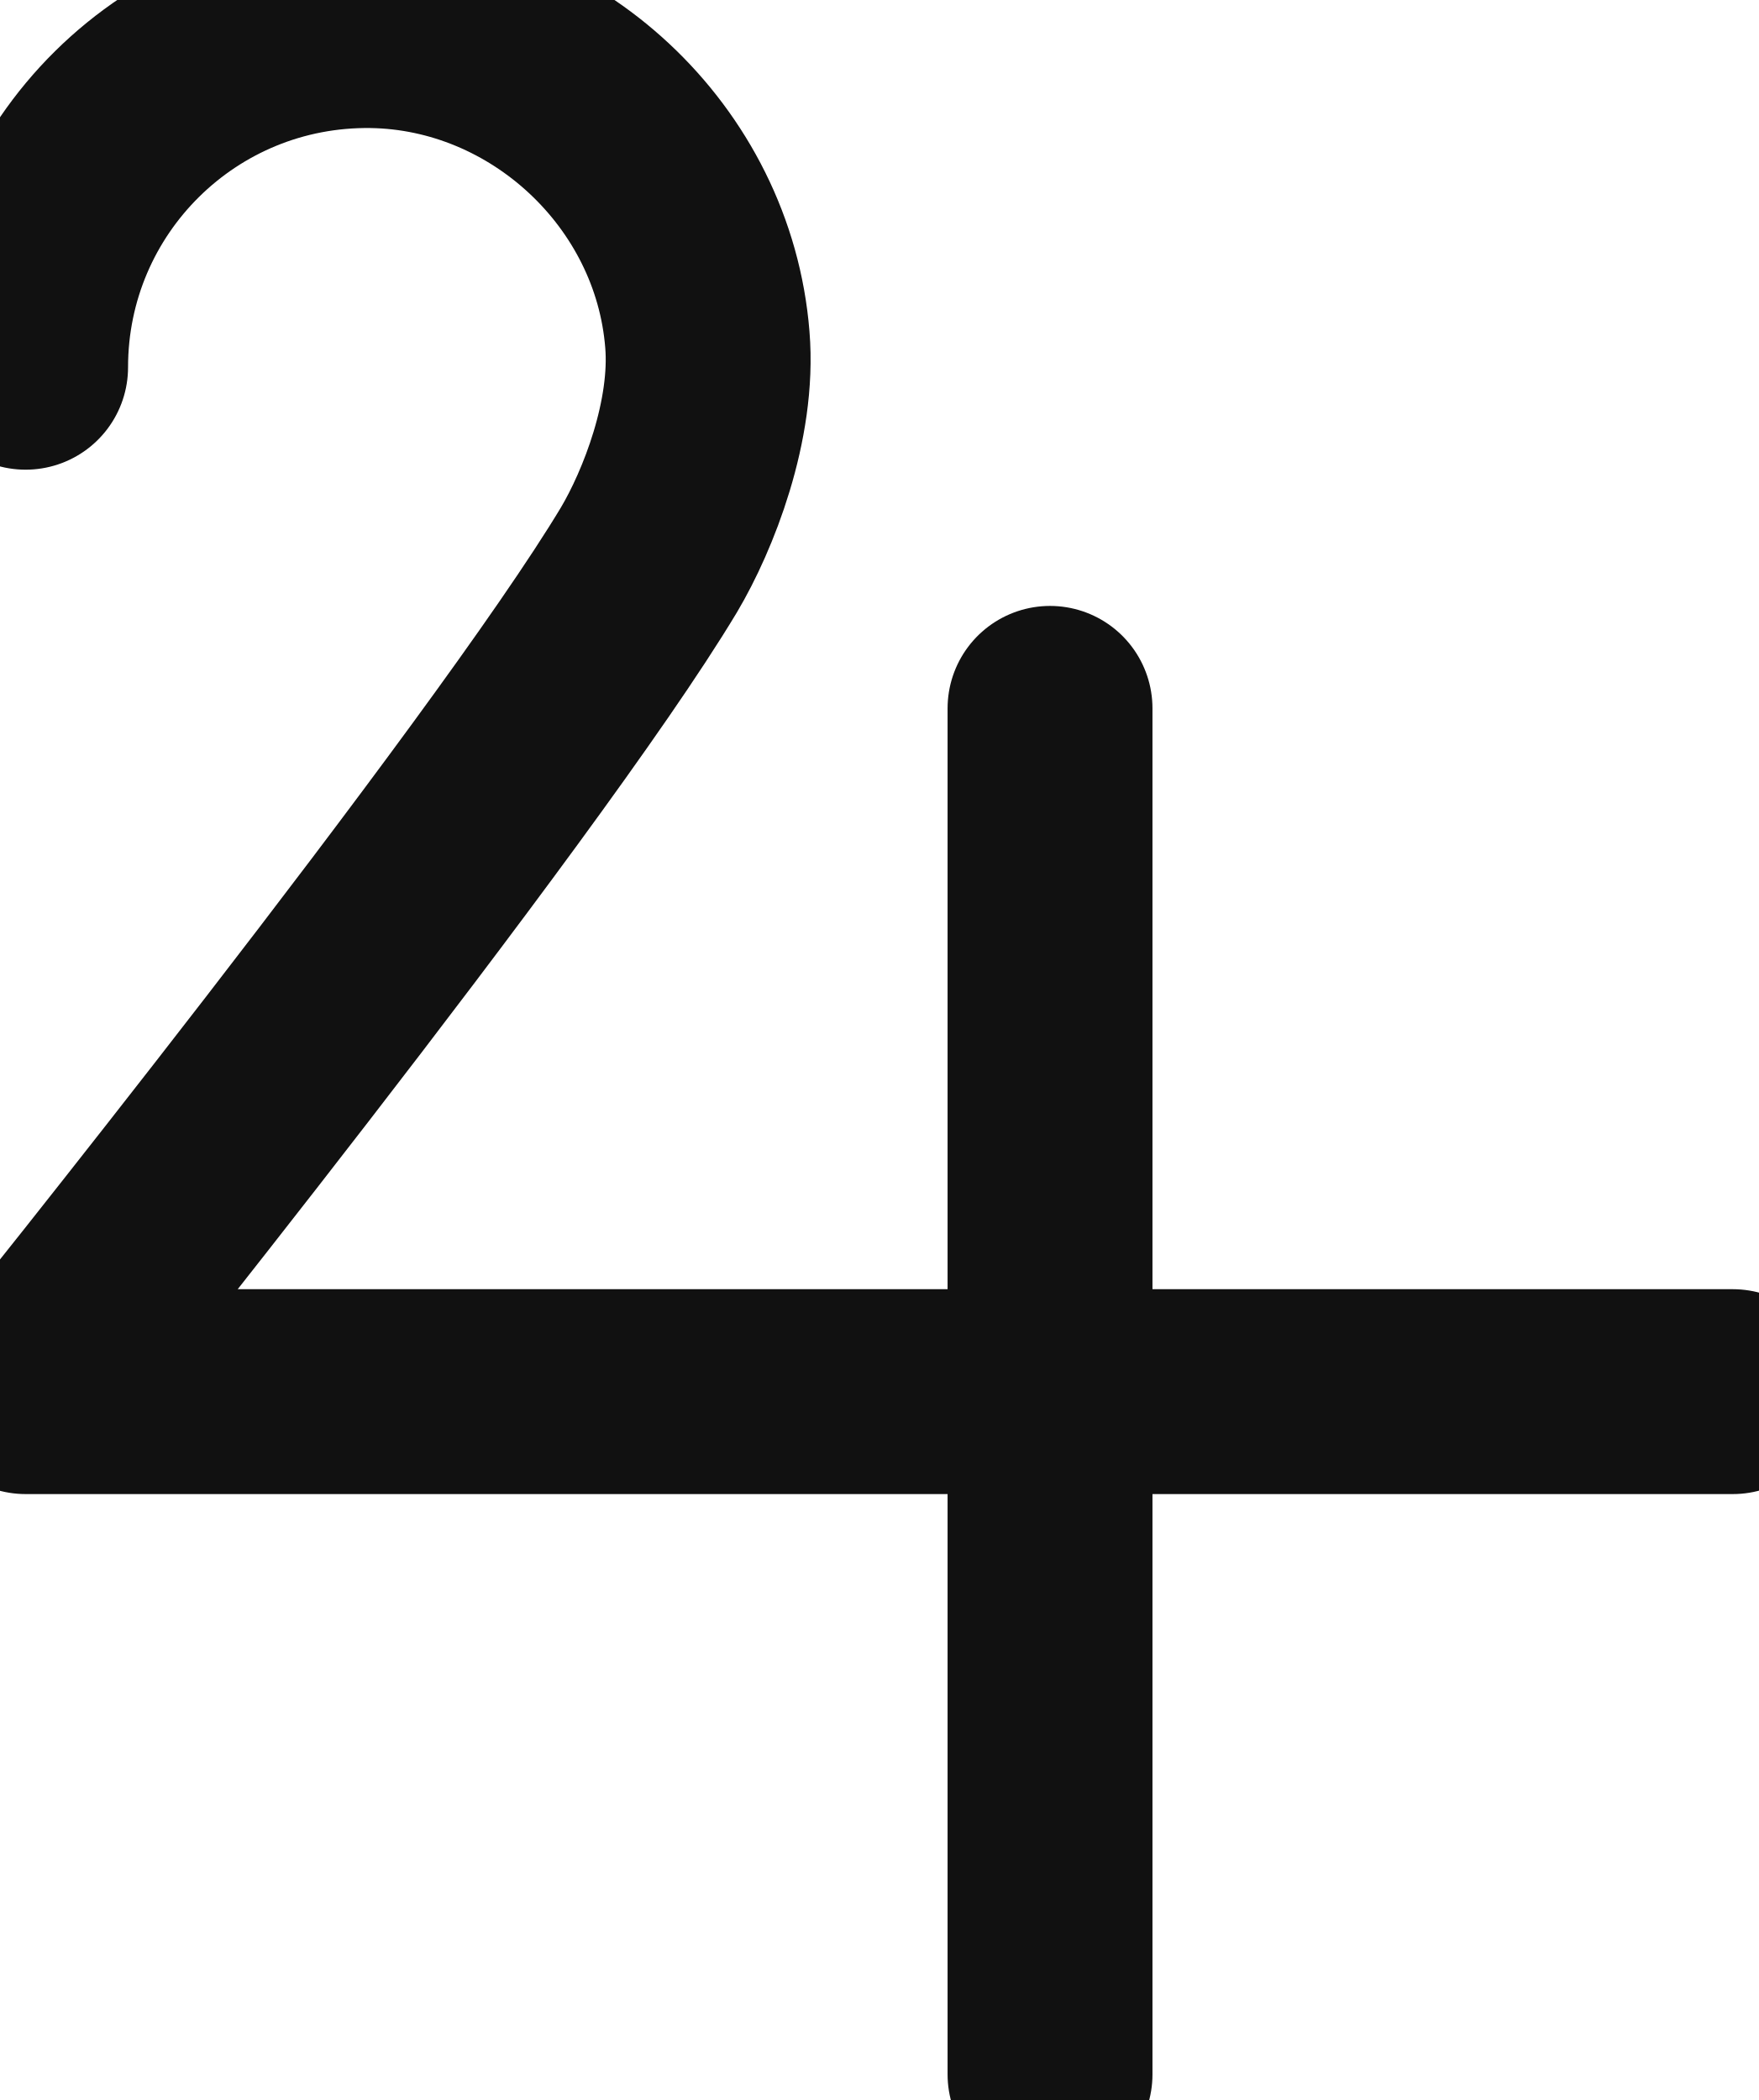
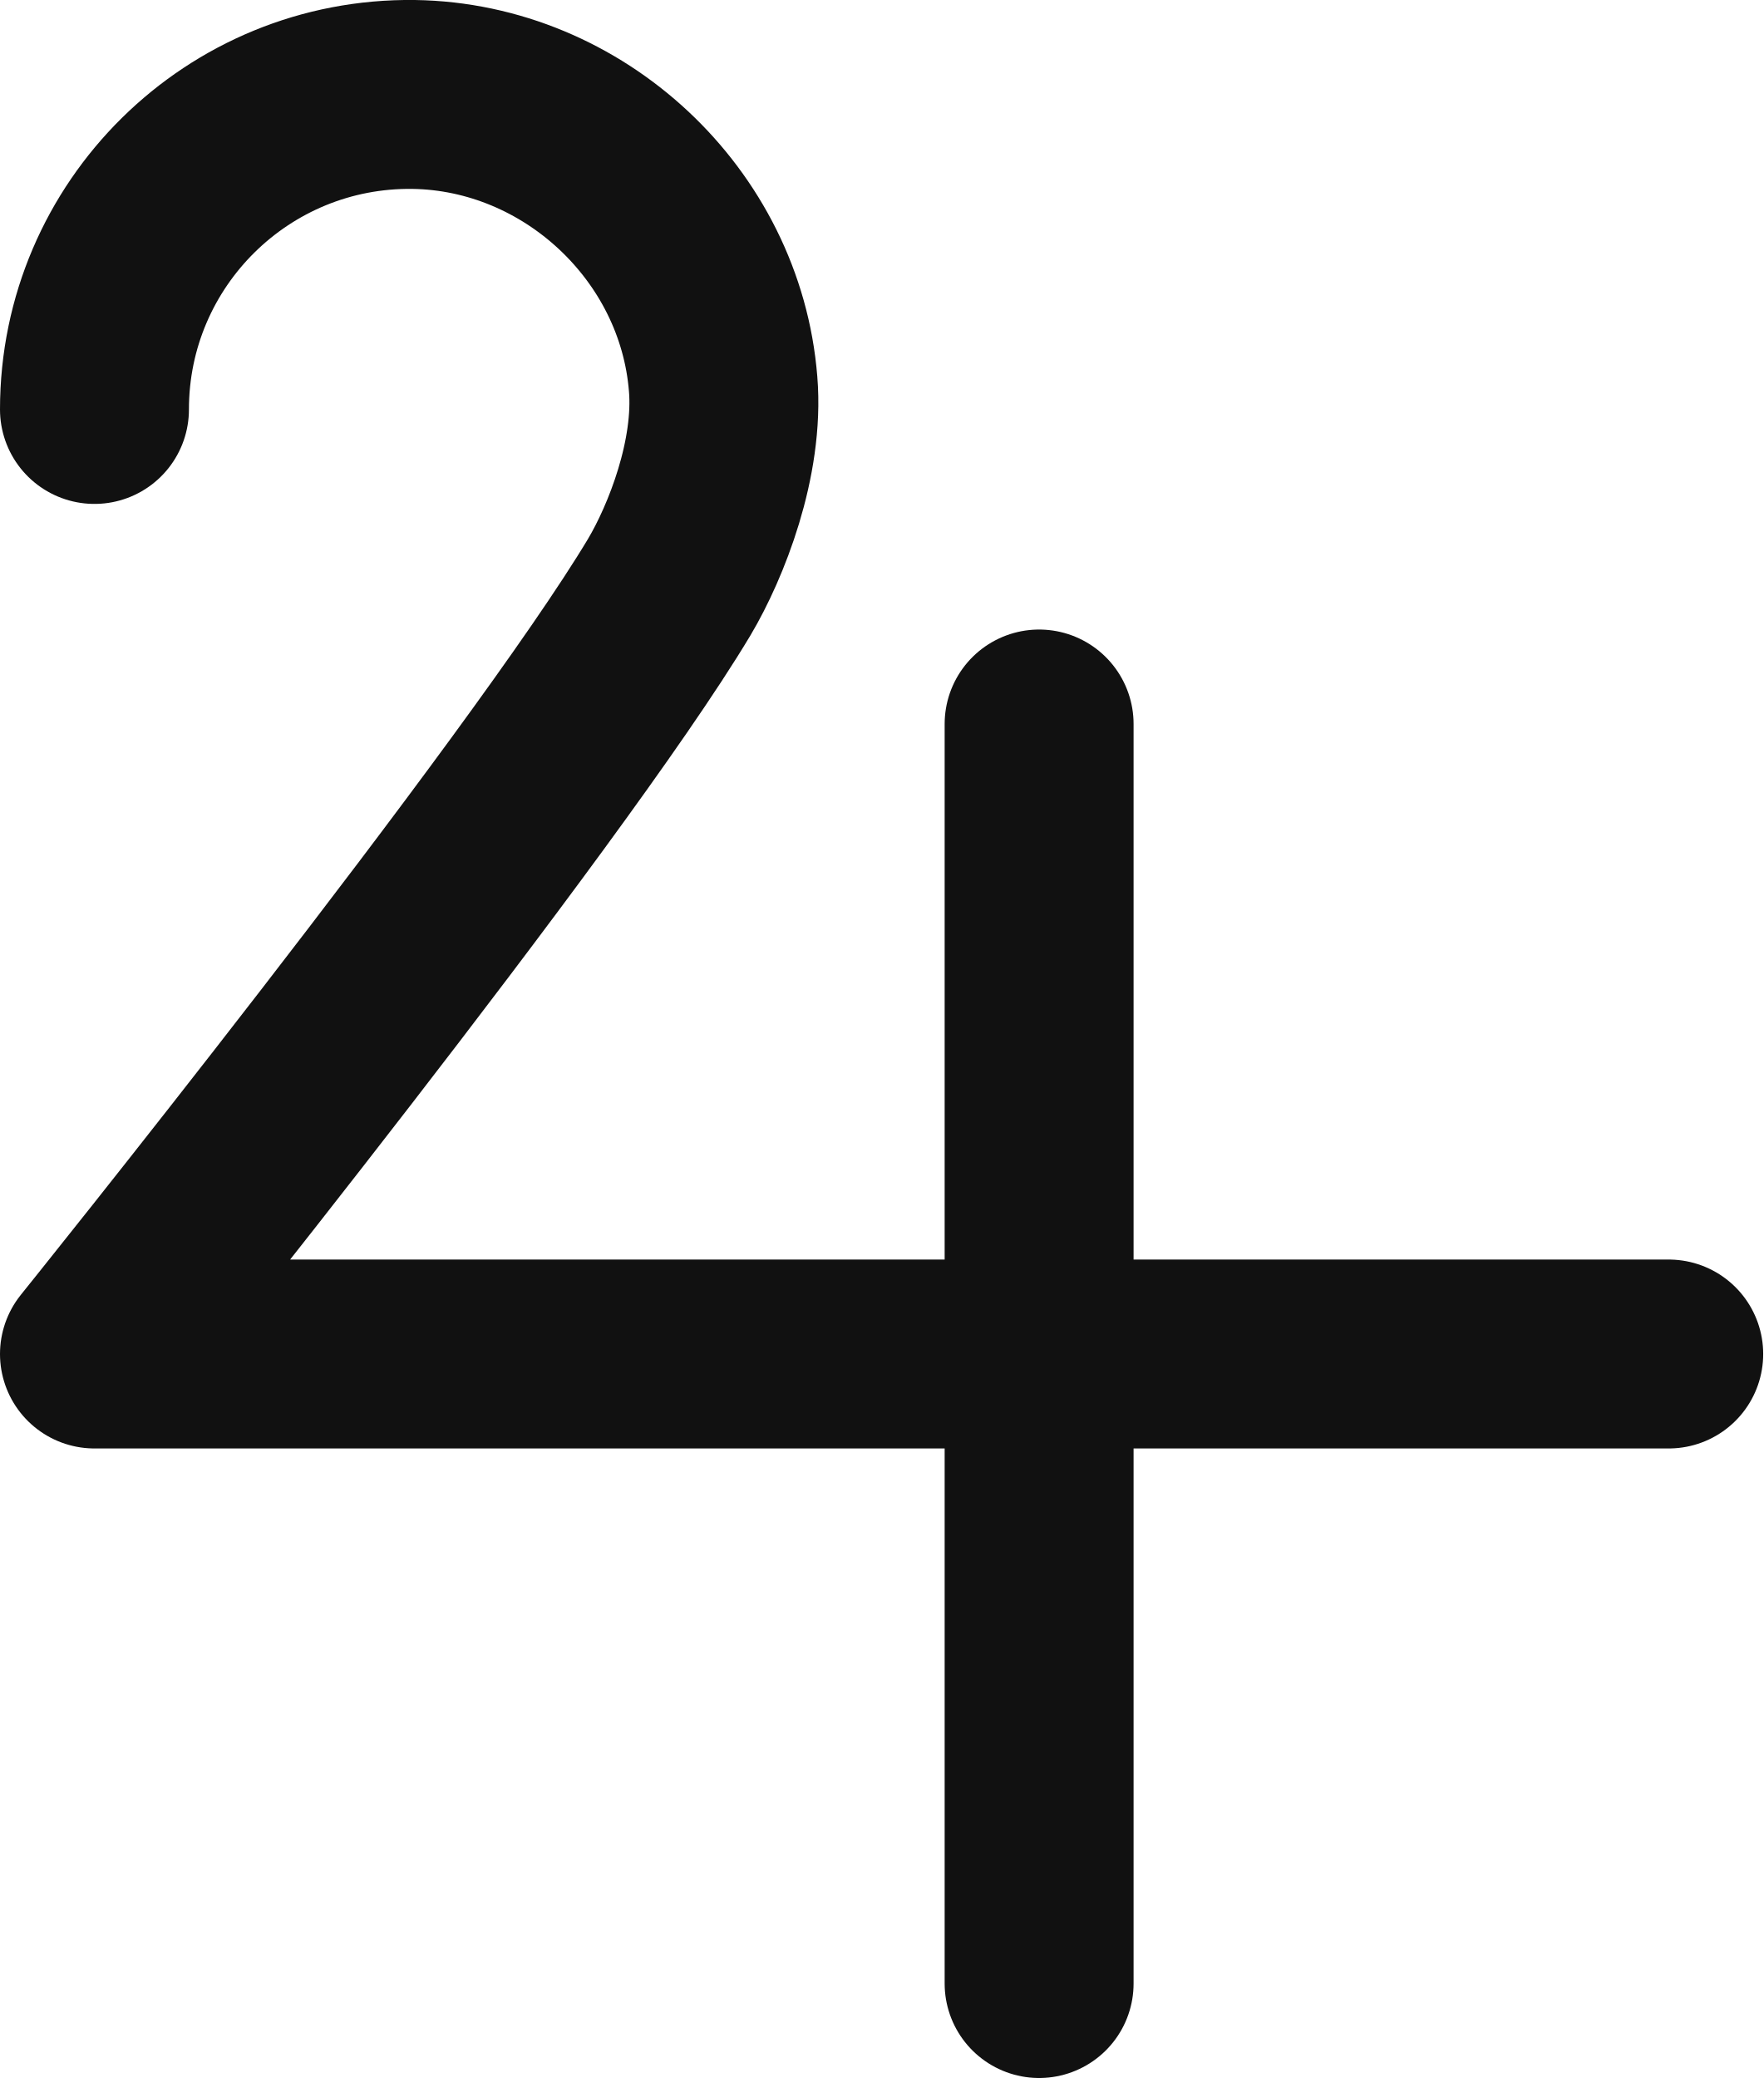
- <svg xmlns="http://www.w3.org/2000/svg" id="Capa_2" data-name="Capa 2" viewBox="0 0 34.33 41">
+ <svg xmlns="http://www.w3.org/2000/svg" id="Capa_2" data-name="Capa 2" viewBox="0 0 37.33 44">
  <defs>
    <style>
      .cls-1 {
        fill: none;
        stroke: #111;
-         stroke-width: 4px;
        stroke-linecap: round;
        stroke-linejoin: round;
+         stroke-width: 4px;
      }
    </style>
  </defs>
  <g id="iconos">
    <g id="jupiter">
-       <path class="cls-1" d="m33.83,27.17H.5S10.06,15.28,12.67,10.93c.57-.96,1.27-2.73,1.14-4.3-.27-3.38-3.17-6.08-6.55-6.13C3.53.45.5,3.45.5,7.17" />
-       <line class="cls-1" x1="20.5" y1="13.83" x2="20.5" y2="40.5" />
+       <path class="cls-1" d="m35.33,28.67H2s9.56-11.88,12.17-16.24c.57-.96,1.27-2.73,1.14-4.3-.27-3.38-3.17-6.08-6.55-6.13-3.72-.05-6.76,2.95-6.76,6.67" />
+       <line class="cls-1" x1="22" y1="15.33" x2="22" y2="42" />
    </g>
  </g>
</svg>
